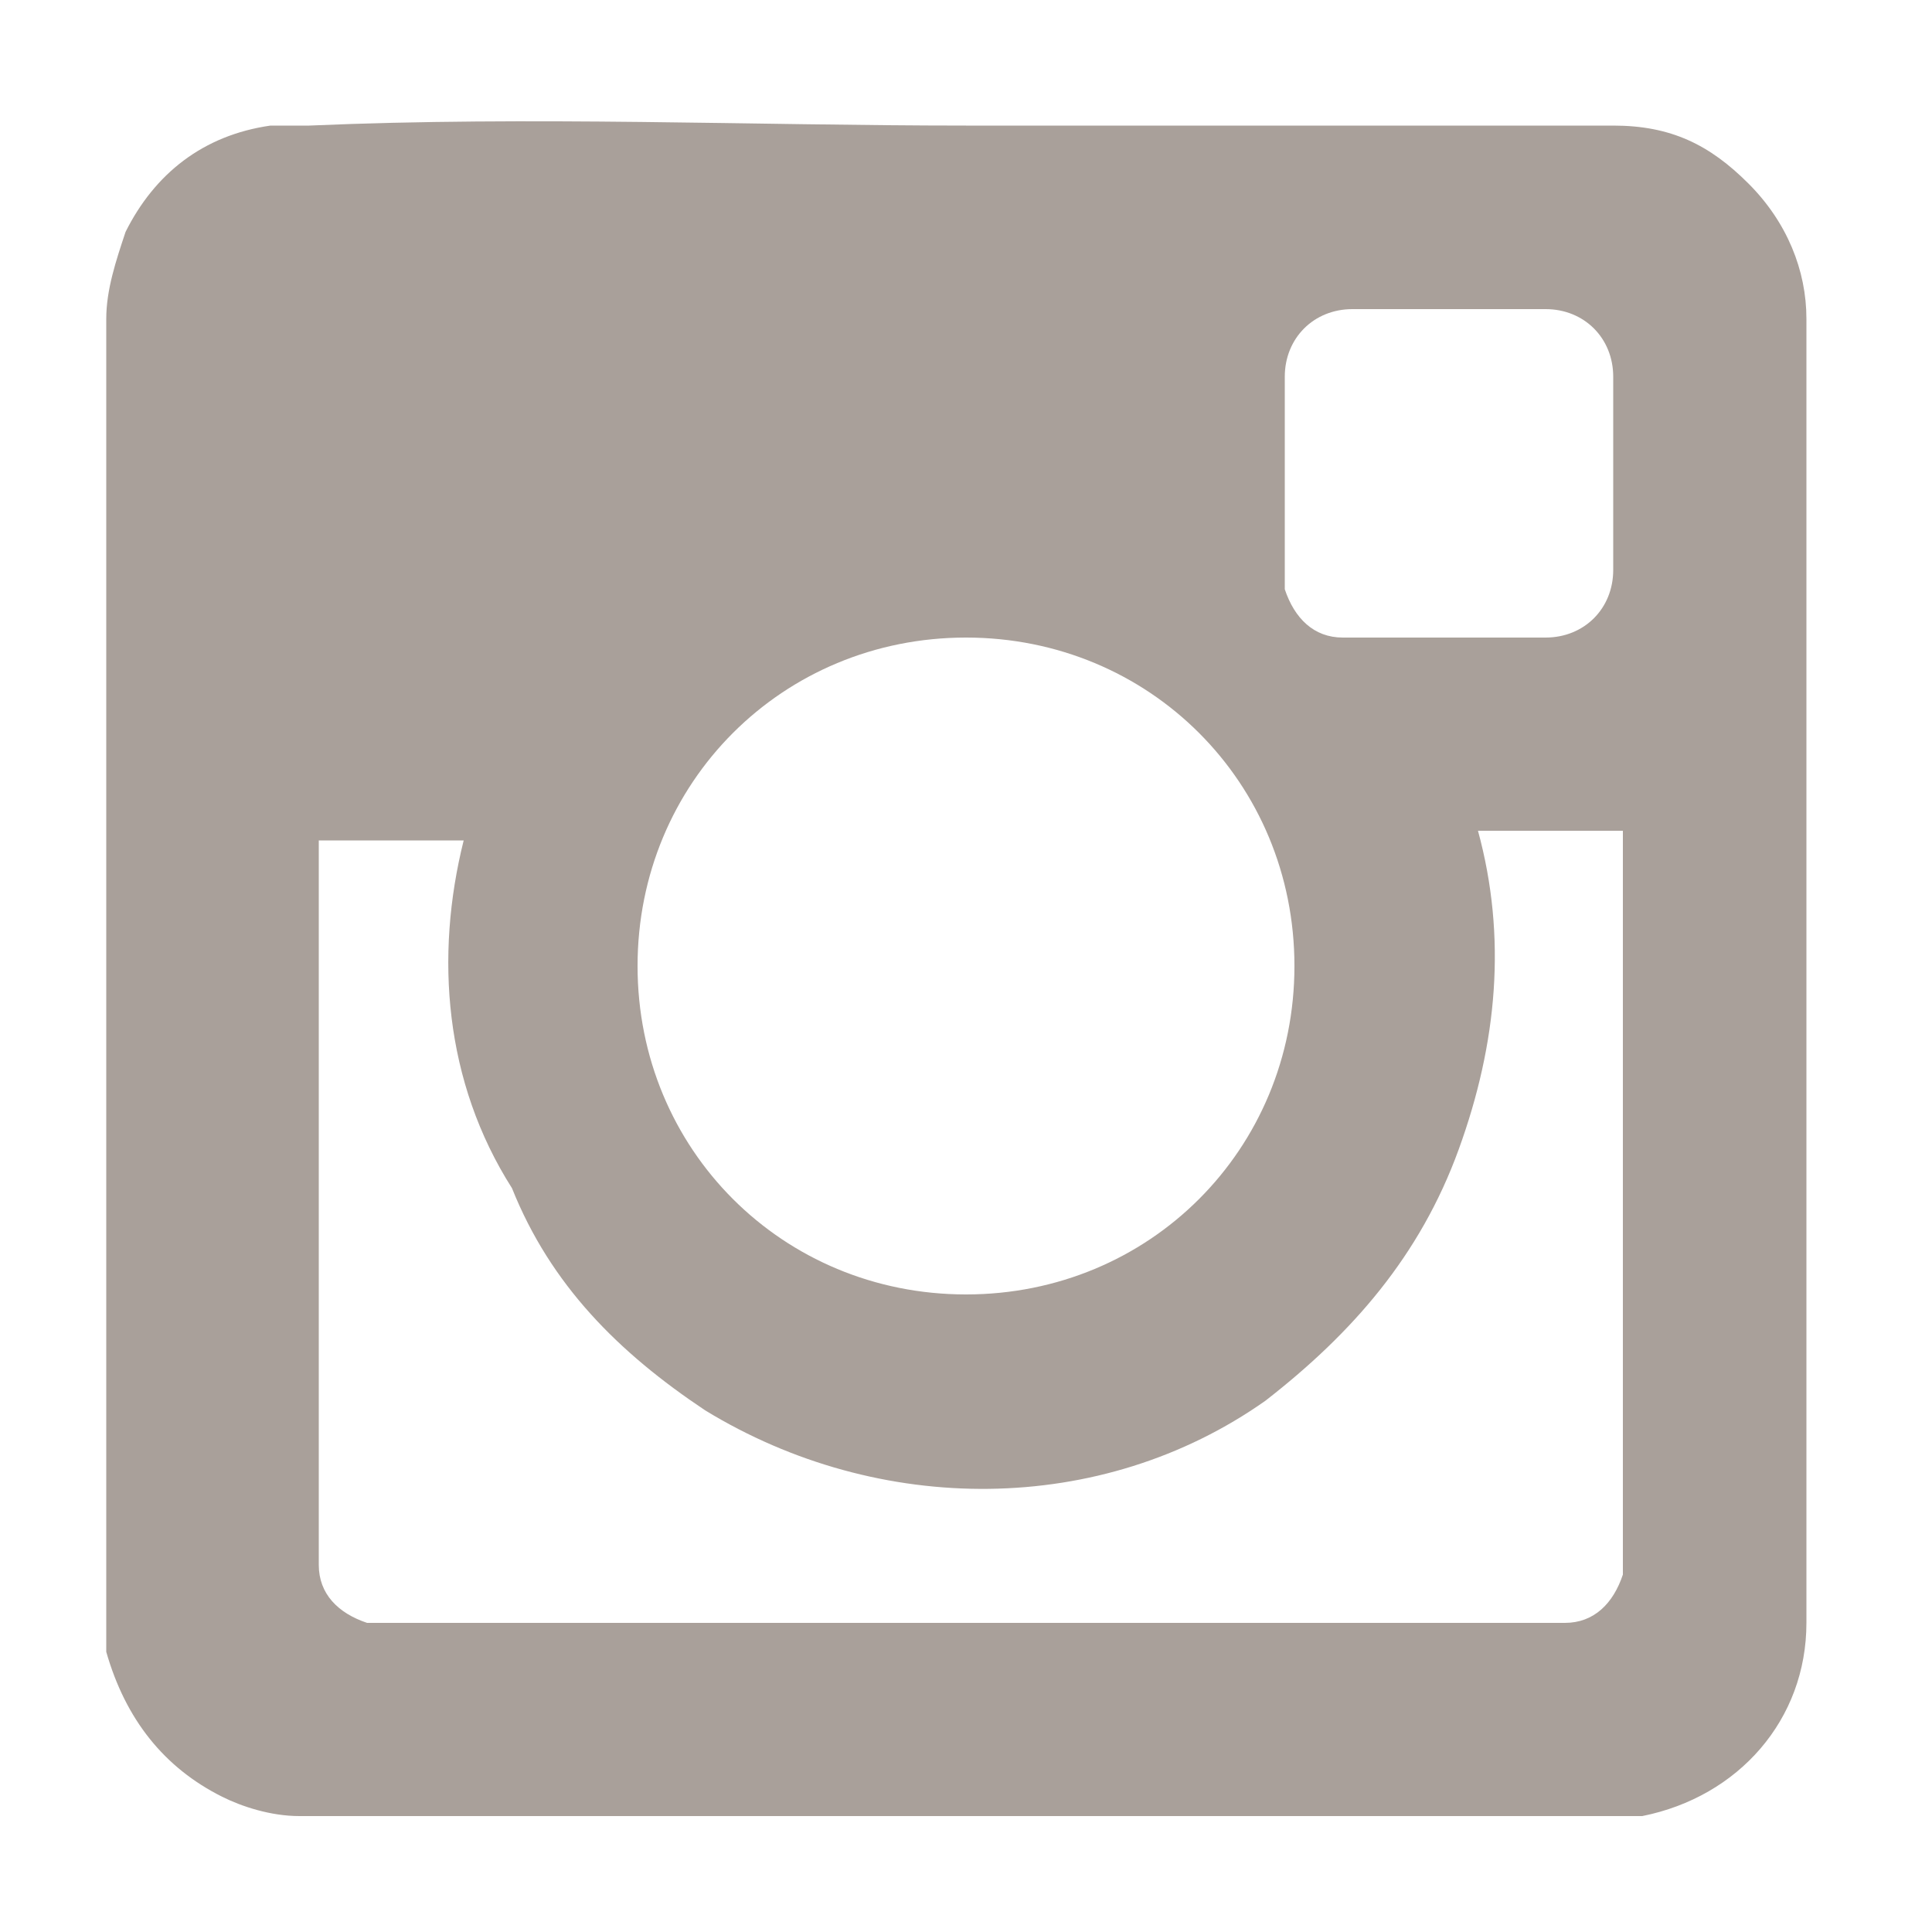
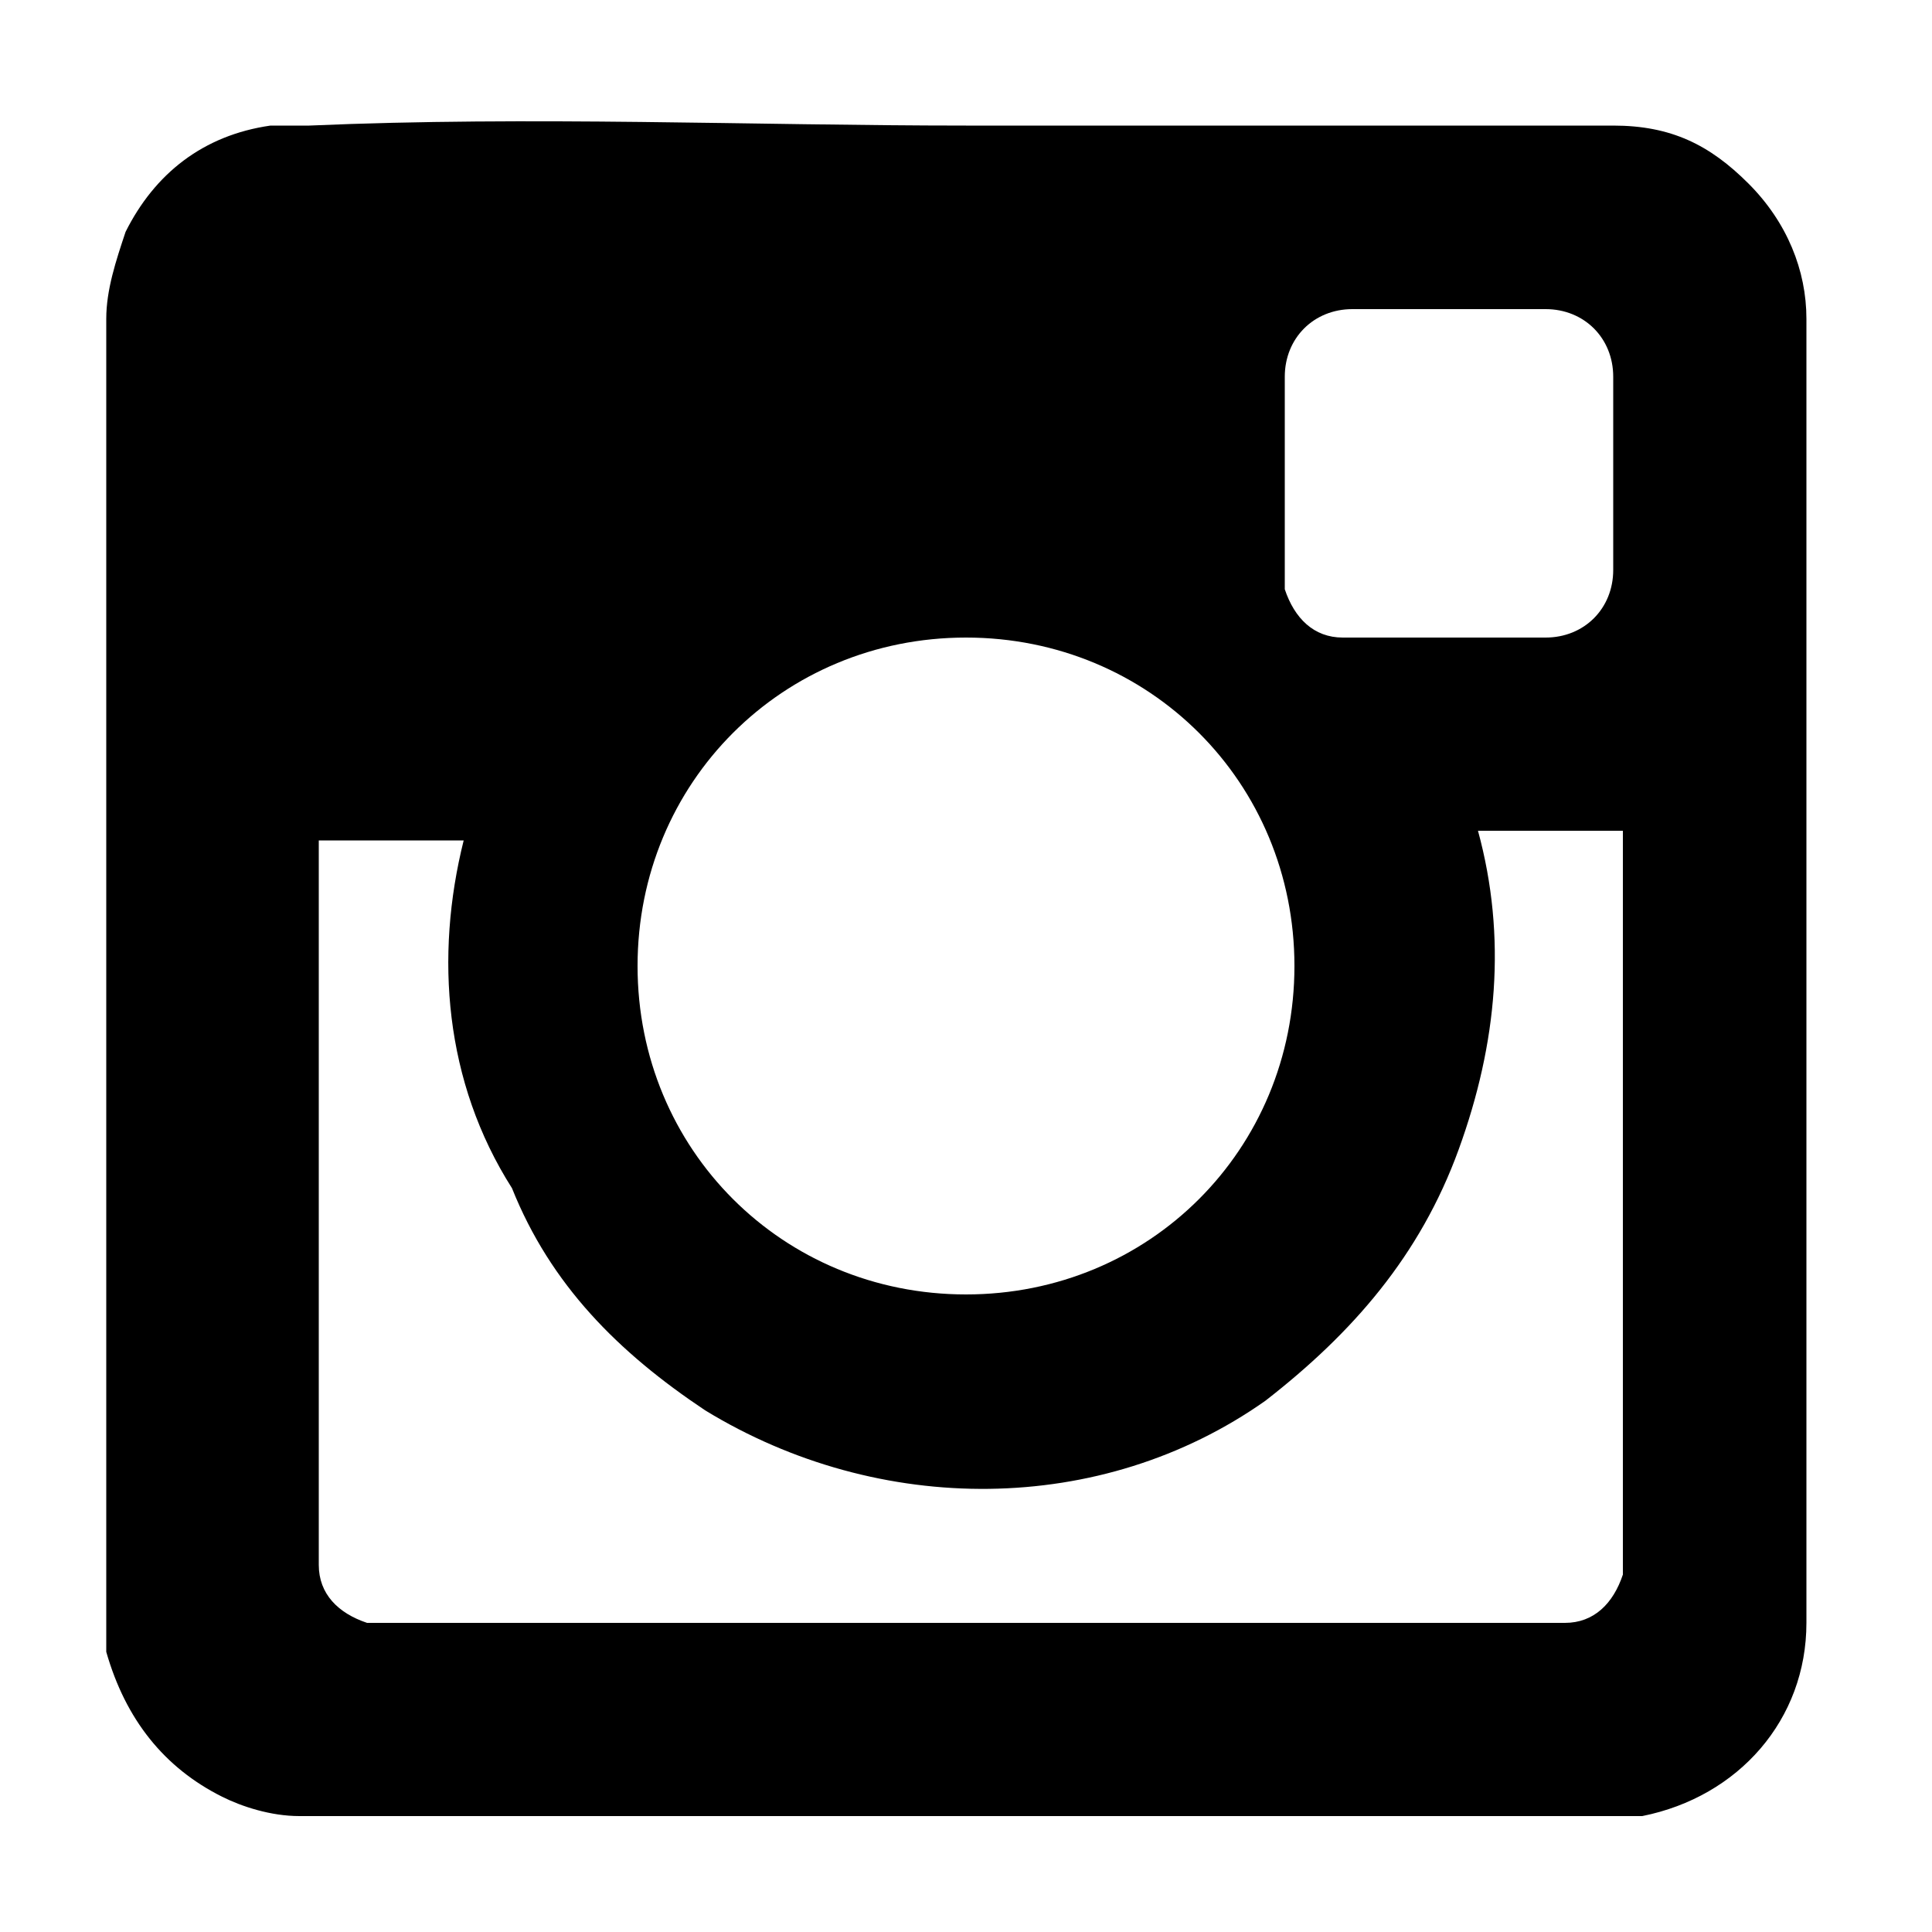
<svg xmlns="http://www.w3.org/2000/svg" version="1.1" id="Layer_1" x="0px" y="0px" viewBox="0 0 20 20" style="enable-background:new 0 0 20 20;" xml:space="preserve">
-   <style type="text/css">
- 	.st0{fill:#A9A09A;}
- </style>
-   <g>
-     <g>
-       <path class="st0" d="M10,1.3c2.2,0,4.5,0,6.7,0c0.6,0,1,0.2,1.4,0.6c0.4,0.4,0.6,0.9,0.6,1.4c0,4.5,0,9,0,13.5c0,1-0.7,1.8-1.7,2    c-0.1,0-0.2,0-0.4,0c-1.7,0-3.3,0-5,0c-2.8,0-5.7,0-8.5,0c-0.3,0-0.6-0.1-0.8-0.2c-0.6-0.3-1-0.8-1.2-1.5c0-0.1,0-0.2,0-0.4    c0-0.9,0-1.8,0-2.7c0-3.6,0-7.2,0-10.7c0-0.3,0.1-0.6,0.2-0.9c0.3-0.6,0.8-1,1.5-1.1c0.1,0,0.2,0,0.4,0C5.5,1.2,7.8,1.3,10,1.3z     M4.8,8.7c-0.1,0-1.5,0-1.5,0c0,0,0,0.1,0,0.1c0,2.4,0,4.8,0,7.3c0,0,0,0.1,0,0.1c0,0.3,0.2,0.5,0.5,0.6c0.1,0,0.2,0,0.3,0    c4,0,8,0,12,0c0,0,0,0,0.1,0c0.3,0,0.5-0.2,0.6-0.5c0-0.1,0-0.2,0-0.3c0-2.4,0-4.8,0-7.3c0,0,0,0,0,0c0,0,0,0,0-0.1    c-0.1,0-1.5,0-1.5,0c0.3,1.1,0.2,2.2-0.2,3.3c-0.4,1.1-1.1,1.9-2,2.6c-1.7,1.2-4,1.2-5.8,0.1c-0.9-0.6-1.6-1.3-2-2.3    C4.6,11.2,4.5,9.9,4.8,8.7z M10,13.4c1.9,0,3.4-1.5,3.4-3.4c0-1.9-1.5-3.4-3.4-3.4c-1.9,0-3.4,1.5-3.4,3.4    C6.6,11.9,8.1,13.4,10,13.4z M15,6.6c0.3,0,0.7,0,1,0c0.4,0,0.7-0.3,0.7-0.7c0-0.7,0-1.4,0-2c0-0.4-0.3-0.7-0.7-0.7    c-0.7,0-1.4,0-2,0c-0.4,0-0.7,0.3-0.7,0.7c0,0.7,0,1.4,0,2c0,0.1,0,0.1,0,0.2c0.1,0.3,0.3,0.5,0.6,0.5C14.4,6.6,14.7,6.6,15,6.6z" />
-     </g>
-   </g>
+   <path d="M10,1.3c2.2,0,4.5,0,6.7,0c0.6,0,1,0.2,1.4,0.6c0.4,0.4,0.6,0.9,0.6,1.4c0,4.5,0,9,0,13.5c0,1-0.7,1.8-1.7,2   c-0.1,0-0.2,0-0.4,0c-1.7,0-3.3,0-5,0c-2.8,0-5.7,0-8.5,0c-0.3,0-0.6-0.1-0.8-0.2c-0.6-0.3-1-0.8-1.2-1.5c0-0.1,0-0.2,0-0.4   c0-0.9,0-1.8,0-2.7c0-3.6,0-7.2,0-10.7c0-0.3,0.1-0.6,0.2-0.9c0.3-0.6,0.8-1,1.5-1.1c0.1,0,0.2,0,0.4,0C5.5,1.2,7.8,1.3,10,1.3z    M4.8,8.7c-0.1,0-1.5,0-1.5,0c0,0,0,0.1,0,0.1c0,2.4,0,4.8,0,7.3c0,0,0,0.1,0,0.1c0,0.3,0.2,0.5,0.5,0.6c0.1,0,0.2,0,0.3,0   c4,0,8,0,12,0c0,0,0,0,0.1,0c0.3,0,0.5-0.2,0.6-0.5c0-0.1,0-0.2,0-0.3c0-2.4,0-4.8,0-7.3c0,0,0,0,0,0c0,0,0,0,0-0.1   c-0.1,0-1.5,0-1.5,0c0.3,1.1,0.2,2.2-0.2,3.3c-0.4,1.1-1.1,1.9-2,2.6c-1.7,1.2-4,1.2-5.8,0.1c-0.9-0.6-1.6-1.3-2-2.3   C4.6,11.2,4.5,9.9,4.8,8.7z M10,13.4c1.9,0,3.4-1.5,3.4-3.4c0-1.9-1.5-3.4-3.4-3.4c-1.9,0-3.4,1.5-3.4,3.4   C6.6,11.9,8.1,13.4,10,13.4z M15,6.6c0.3,0,0.7,0,1,0c0.4,0,0.7-0.3,0.7-0.7c0-0.7,0-1.4,0-2c0-0.4-0.3-0.7-0.7-0.7   c-0.7,0-1.4,0-2,0c-0.4,0-0.7,0.3-0.7,0.7c0,0.7,0,1.4,0,2c0,0.1,0,0.1,0,0.2c0.1,0.3,0.3,0.5,0.6,0.5C14.4,6.6,14.7,6.6,15,6.6z" />
</svg>
